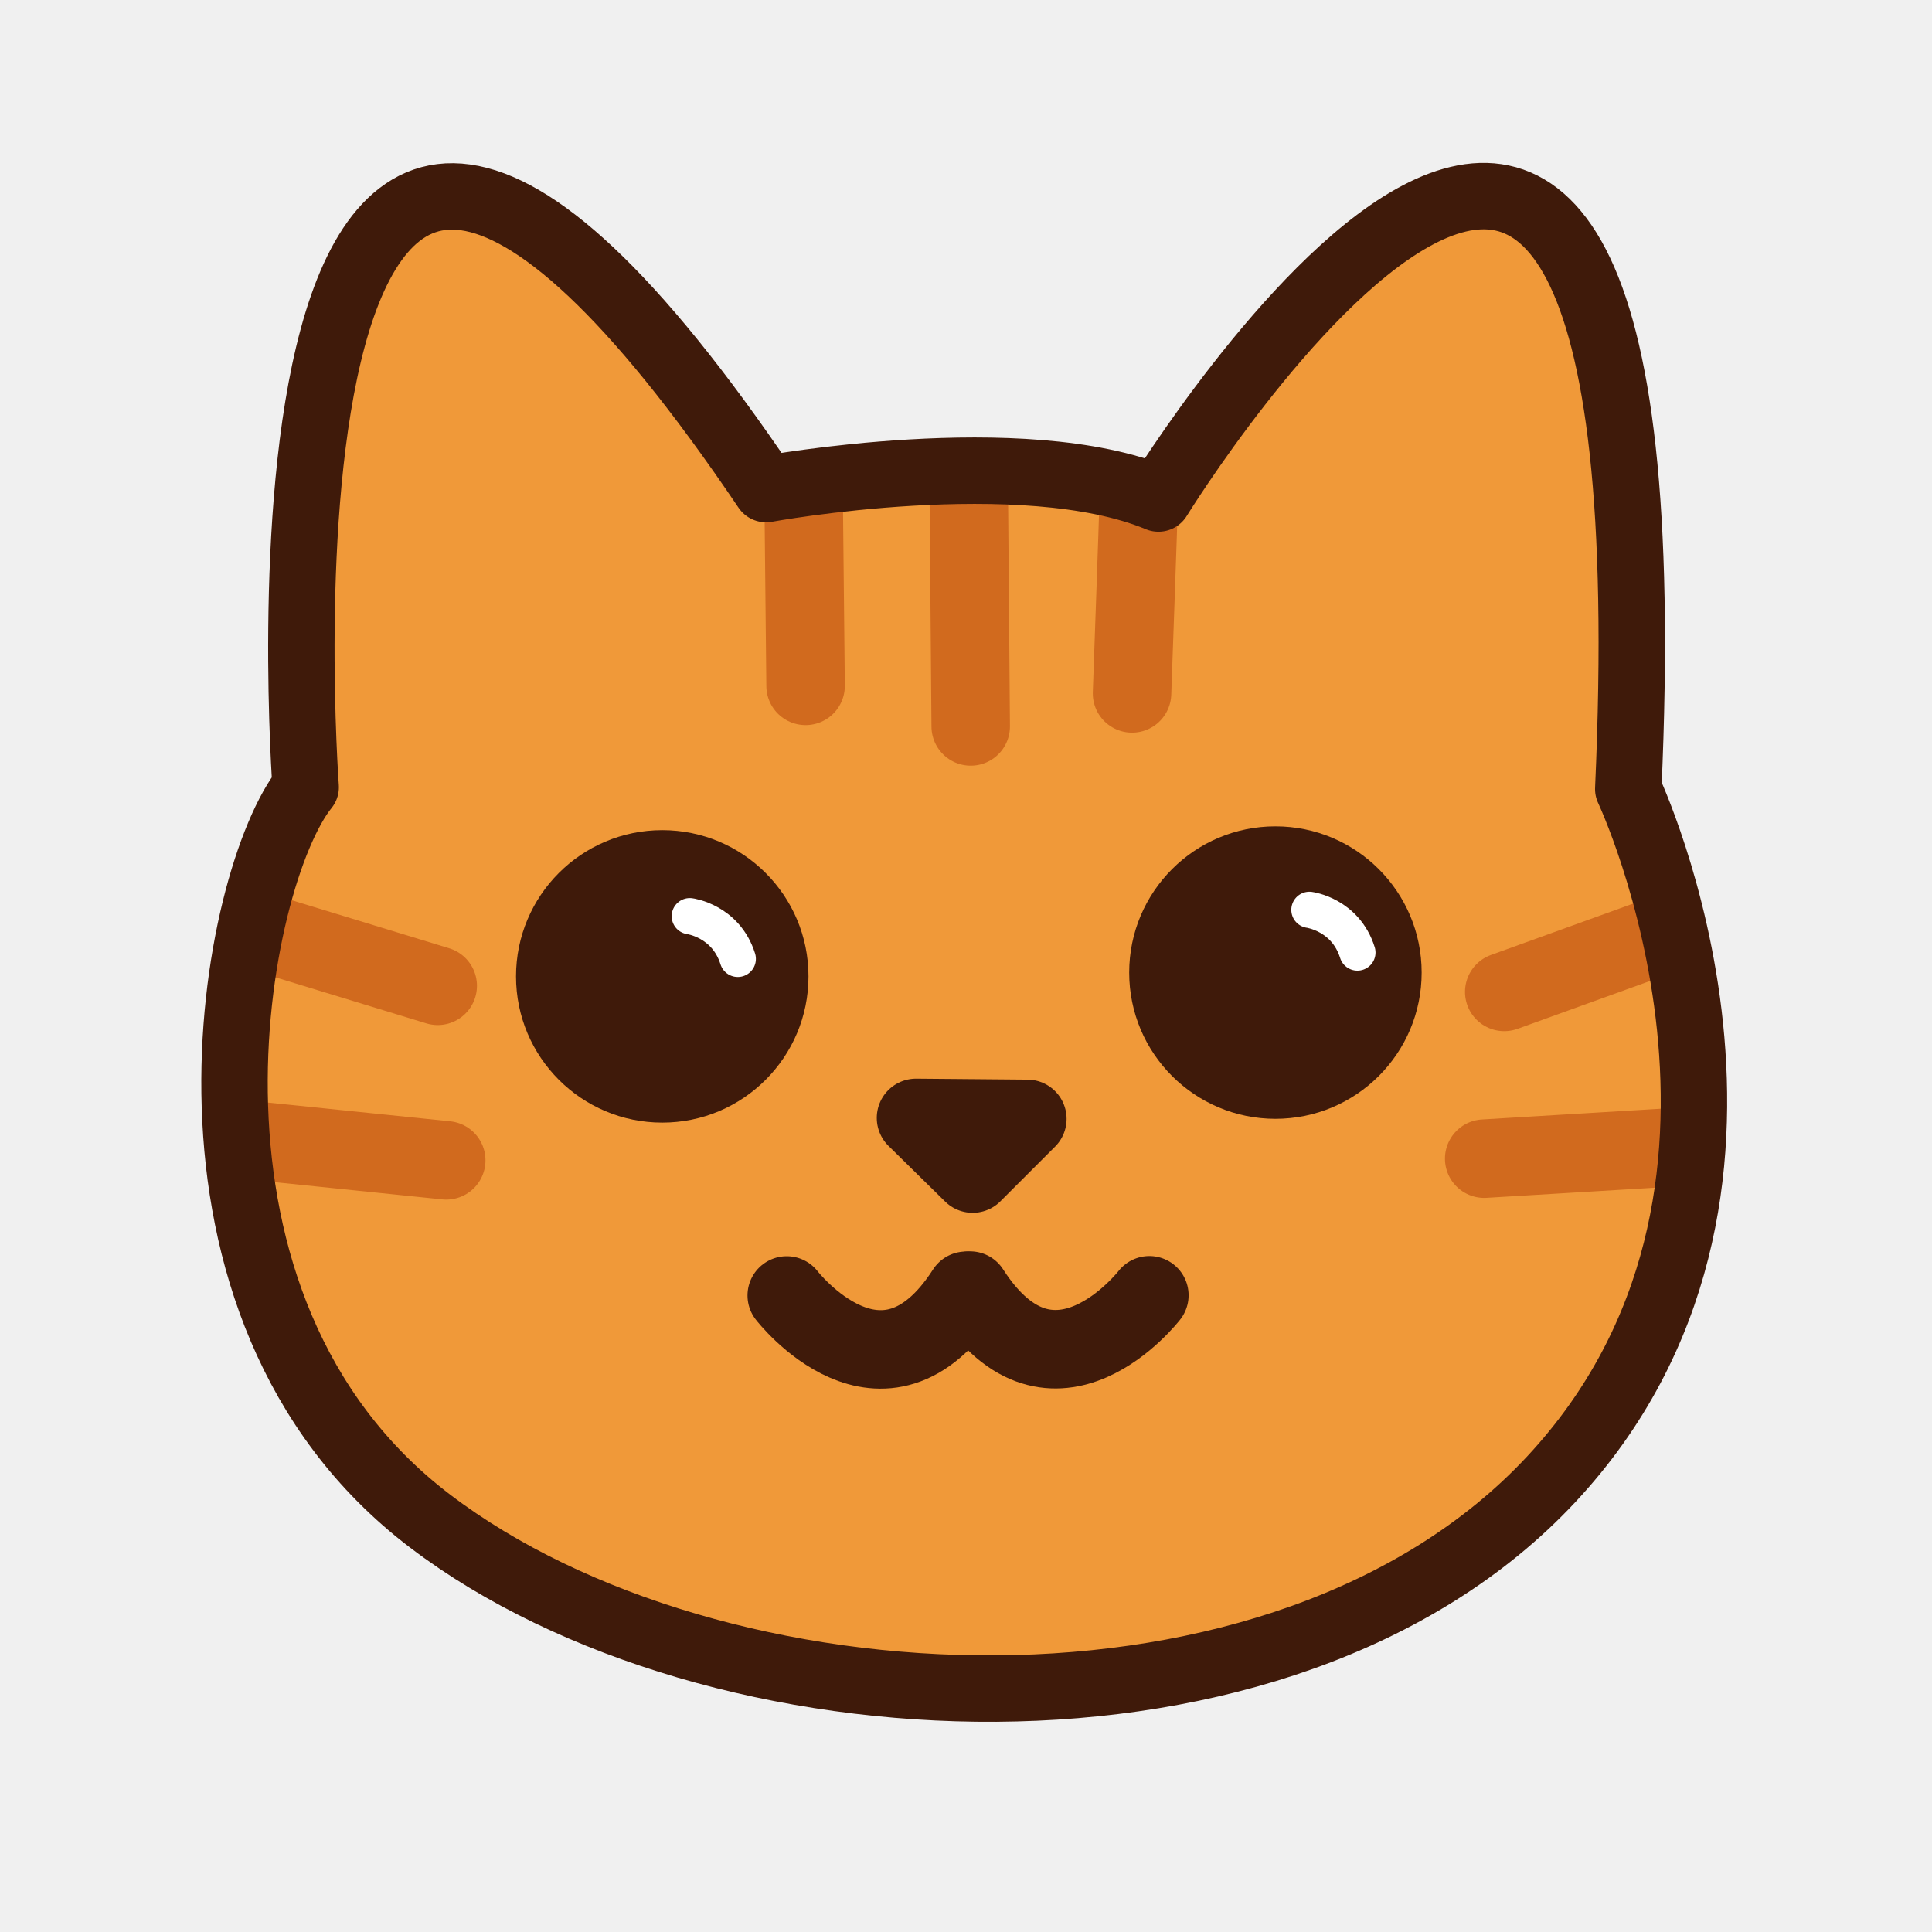
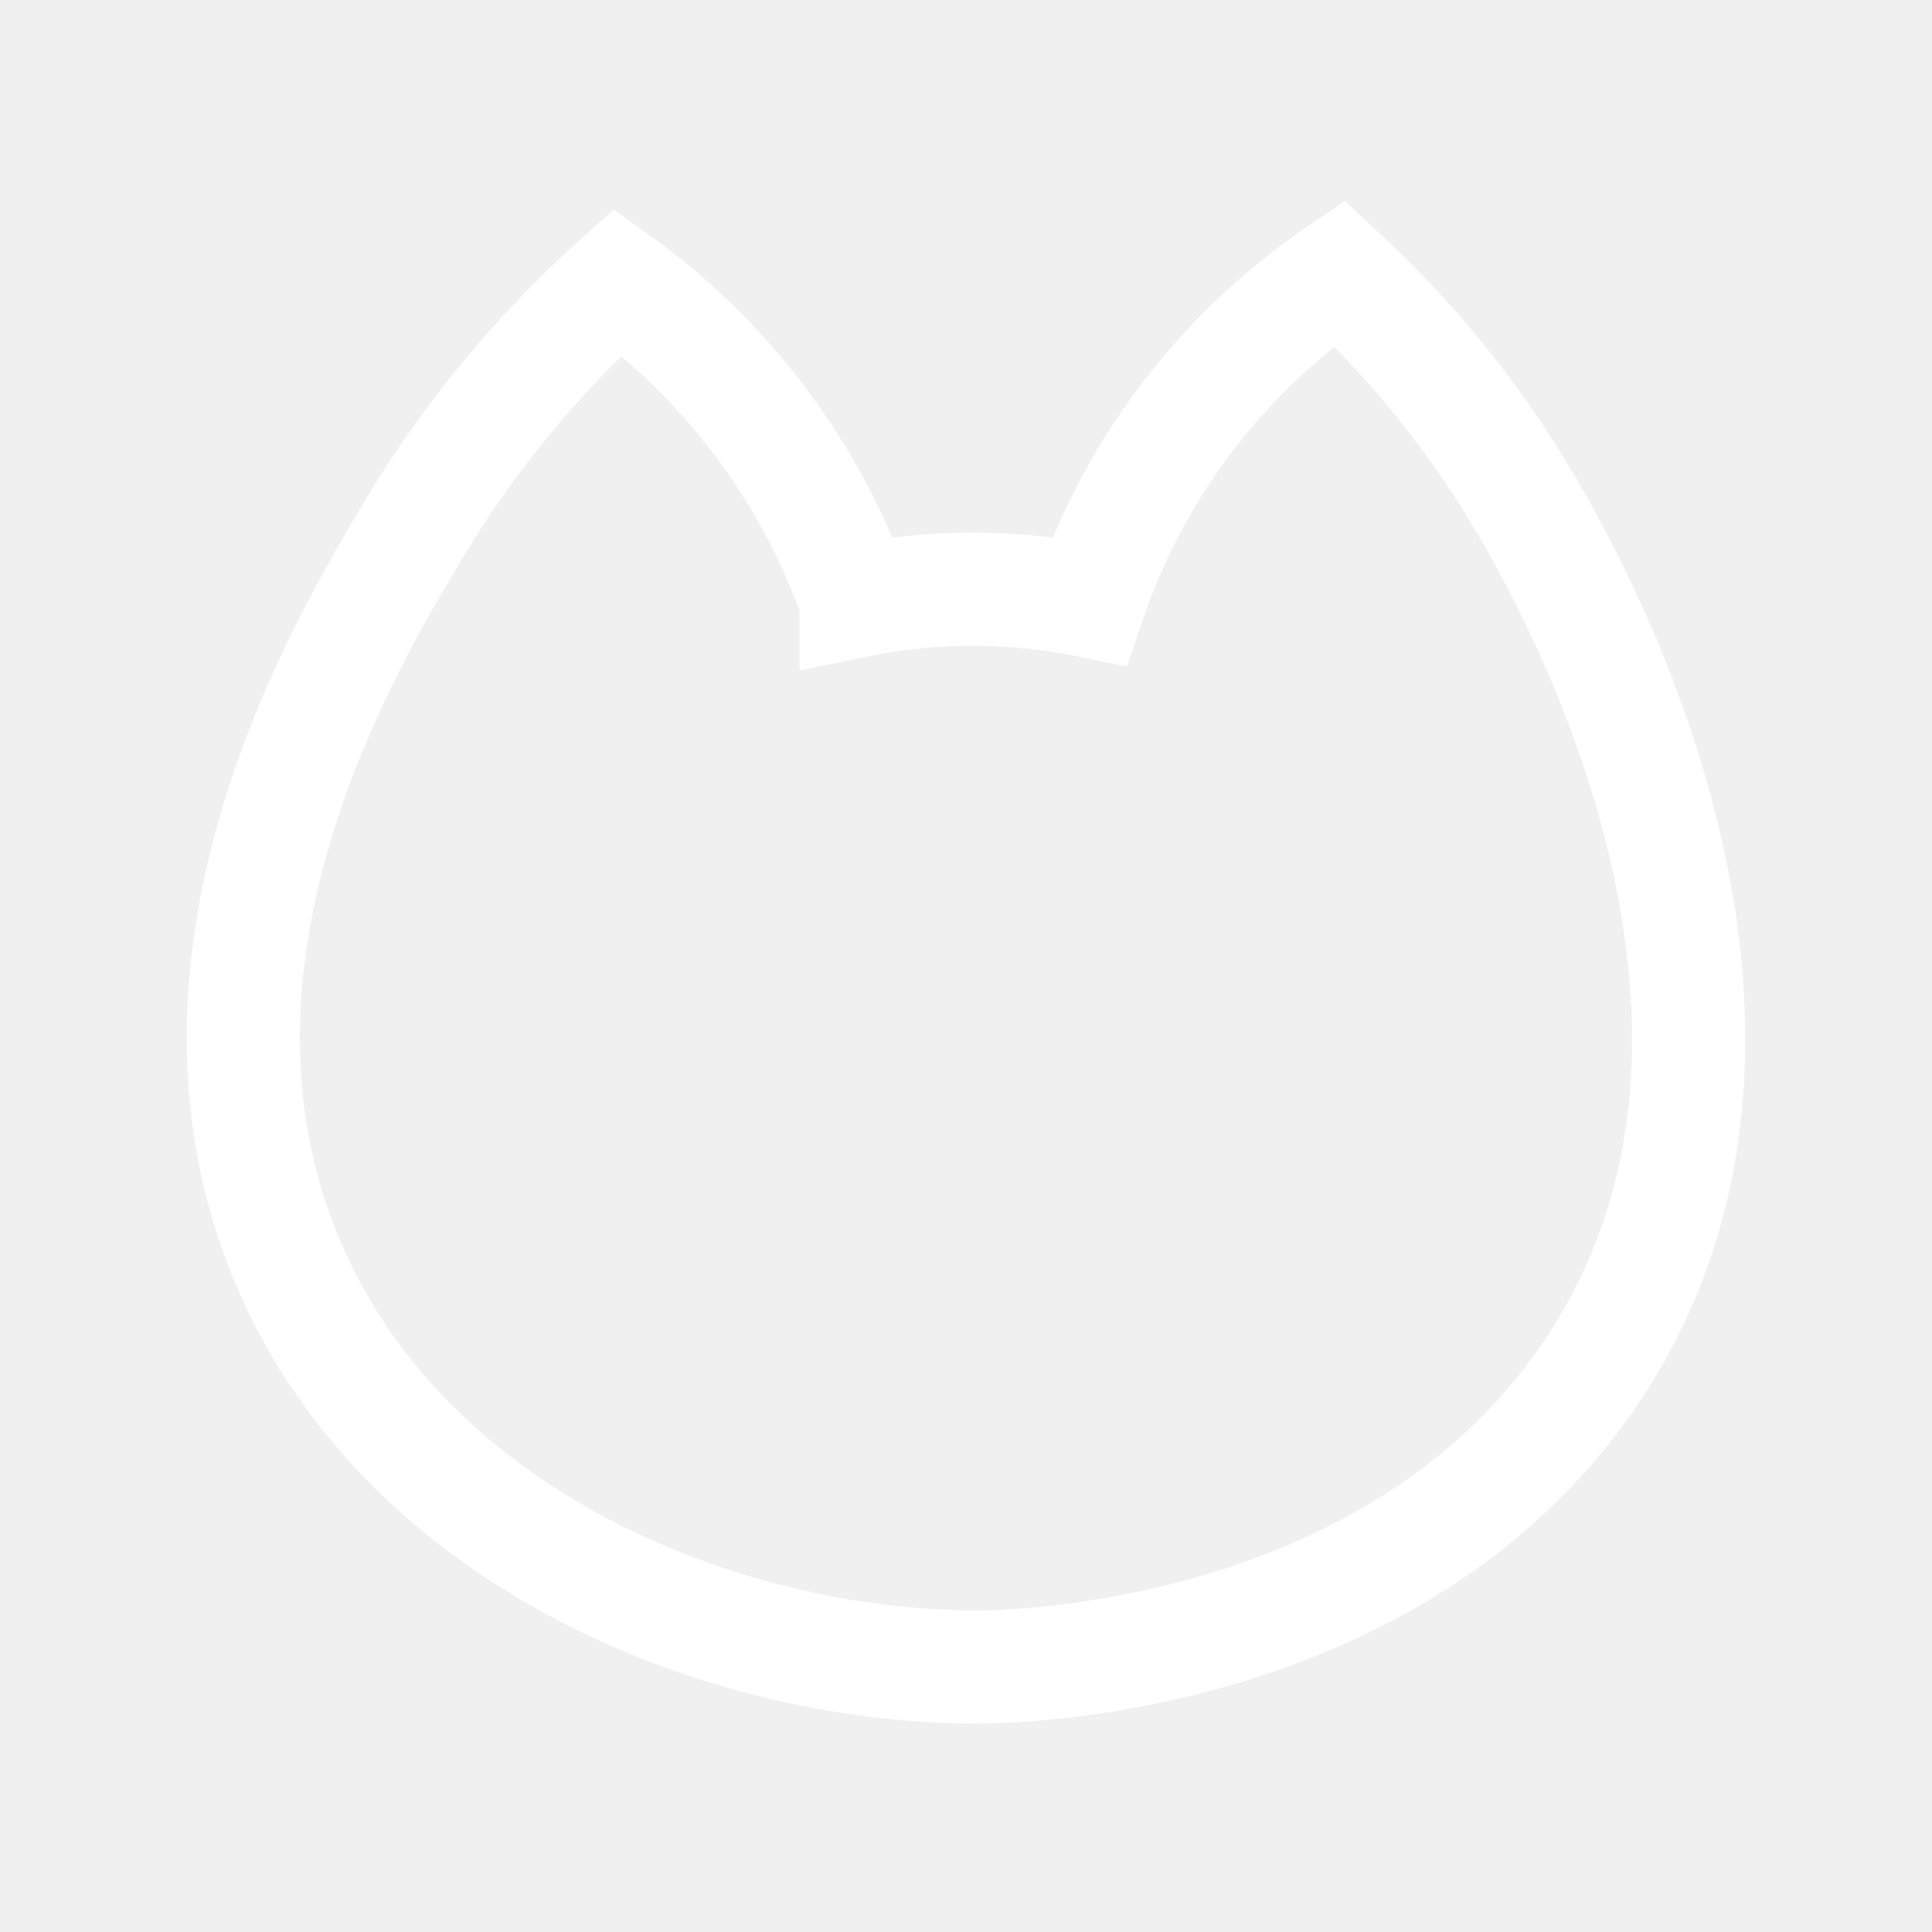
- <svg xmlns="http://www.w3.org/2000/svg" width="32" height="32" viewBox="0 0 32 32" version="1.1" id="svg1" xml:space="preserve">
-   <defs id="defs1" />
-   <g id="layer6">
-     <path style="display:inline;opacity:1;fill:#f09939;fill-opacity:1;stroke:none;stroke-width:1.3;stroke-linecap:round;stroke-linejoin:round;stroke-dasharray:none;stroke-opacity:1;paint-order:normal" d="m 5.062,13.031 c 0,0 -1.344,-18.219 7.625,-4.938 0,0 4.25,-0.781 6.5,0.156 0,0 8.625,-14 7.781,4.812 0,0 3.156,6.688 -1.281,11.438 C 21.25,29.25 11.812,28.75 7.125,25.188 2.438,21.625 3.875,14.5 5.062,13.031 Z" id="path15" />
-     <path style="fill:#3f1a0a;fill-opacity:1;stroke:#3f1a0a;stroke-width:1.3;stroke-linecap:round;stroke-linejoin:round;stroke-dasharray:none;stroke-opacity:1;paint-order:normal" d="m 15.172,18.516 1.844,0.016 -0.906,0.906 z" id="path17" />
-     <circle style="fill:#3f1a0a;fill-opacity:1;stroke:none;stroke-width:1.326;stroke-linecap:round;stroke-linejoin:round;stroke-dasharray:none;stroke-opacity:1;paint-order:normal" id="path16" cx="10.969" cy="16.172" r="2.422" />
-     <circle style="fill:#3f1a0a;fill-opacity:1;stroke:none;stroke-width:1.326;stroke-linecap:round;stroke-linejoin:round;stroke-dasharray:none;stroke-opacity:1;paint-order:normal" id="path16-3" cx="21.125" cy="16.109" r="2.422" />
-     <path style="fill:none;fill-opacity:1;stroke:#d16a1e;stroke-width:1.3;stroke-linecap:round;stroke-linejoin:round;stroke-dasharray:none;stroke-opacity:1;paint-order:normal" d="M 4.484,15.484 7.25,16.328" id="path20" />
-     <path style="fill:none;fill-opacity:1;stroke:#3f1a0a;stroke-width:1.3;stroke-linecap:round;stroke-linejoin:round;stroke-dasharray:none;stroke-opacity:1;paint-order:normal" d="m 13.031,21.457 c 0,0 1.594,2.062 2.969,-0.078" id="path19" />
-     <path style="fill:none;fill-opacity:1;stroke:#d16a1e;stroke-width:1.3;stroke-linecap:round;stroke-linejoin:round;stroke-dasharray:none;stroke-opacity:1;paint-order:normal" d="m 4.047,18.875 3.344,0.344" id="path21" />
-     <path style="fill:none;fill-opacity:1;stroke:#d16a1e;stroke-width:1.3;stroke-linecap:round;stroke-linejoin:round;stroke-dasharray:none;stroke-opacity:1;paint-order:normal" d="m 13.312,8.344 0.031,3.016" id="path26" />
-     <path style="fill:none;fill-opacity:1;stroke:#d16a1e;stroke-width:1.3;stroke-linecap:round;stroke-linejoin:round;stroke-dasharray:none;stroke-opacity:1;paint-order:normal" d="m 18.859,8.344 c 0,0.094 -0.109,3.141 -0.109,3.141" id="path25" />
-     <path style="display:inline;fill:none;fill-opacity:1;stroke:#3f1a0a;stroke-width:1.3;stroke-linecap:round;stroke-linejoin:round;stroke-dasharray:none;stroke-opacity:1;paint-order:normal" d="m 19.037,21.454 c 0,0 -1.594,2.062 -2.969,-0.078" id="path19-4" />
-     <path style="fill:none;fill-opacity:1;stroke:#d16a1e;stroke-width:1.3;stroke-linecap:round;stroke-linejoin:round;stroke-dasharray:none;stroke-opacity:1;paint-order:normal" d="m 27.301,15.567 -2.386,0.862" id="path22" />
-     <path style="fill:none;fill-opacity:1;stroke:#d16a1e;stroke-width:1.3;stroke-linecap:round;stroke-linejoin:round;stroke-dasharray:none;stroke-opacity:1;paint-order:normal" d="m 16.047,8.266 0.031,3.766" id="path24" />
-     <path style="fill:none;fill-opacity:1;stroke:#d16a1e;stroke-width:1.3;stroke-linecap:round;stroke-linejoin:round;stroke-dasharray:none;stroke-opacity:1;paint-order:normal" d="M 27.71,19.003 24.583,19.191" id="path23" />
-     <path style="display:inline;opacity:1;fill:none;fill-opacity:1;stroke:#3f1a0a;stroke-width:1.1;stroke-linecap:round;stroke-linejoin:round;stroke-dasharray:none;stroke-opacity:1;paint-order:normal" d="m 5.063,13.039 c 0,0 -1.344,-18.219 7.625,-4.938 0,0 4.25,-0.781 6.5,0.156 0,0 8.625,-14 7.781,4.812 0,0 3.156,6.688 -1.281,11.438 -4.438,4.75 -13.875,4.25 -18.563,0.688 -4.687,-3.562 -3.25,-10.688 -2.062,-12.156 z" id="path15-2" />
-     <path style="fill:none;fill-opacity:1;stroke:#ffffff;stroke-width:0.6;stroke-linecap:round;stroke-linejoin:round;stroke-dasharray:none;stroke-opacity:1;paint-order:normal" d="m 21.688,15.07 c 0,0 0.597,0.077 0.795,0.707" id="path27" />
-     <path style="fill:none;fill-opacity:1;stroke:#ffffff;stroke-width:0.6;stroke-linecap:round;stroke-linejoin:round;stroke-dasharray:none;stroke-opacity:1;paint-order:normal" d="m 11.425,15.175 c 0,0 0.597,0.077 0.795,0.707" id="path27-7" />
+ <svg xmlns="http://www.w3.org/2000/svg" id="Layer_1" version="1.1" viewBox="0 0 512 512">
+   <defs>
+     <style>
+       .st0, .st1 {
+         fill: none;
+         stroke: #fff;
+         stroke-miterlimit: 10;
+       }
+ 
+       .st1 {
+         stroke-width: 30px;
+       }
+     </style>
+   </defs>
+   <g id="Layer_2">
+     <g>
+       <path class="st1" d="M226.88,159.27c8.45-1.73,19.1-3.17,31.42-3.13,11.87.04,22.17,1.44,30.4,3.13,4.09-12,11.13-28.34,23.48-45.39,14.83-20.48,31.28-33.67,42.78-41.48,12.8,11.81,30.96,30.8,47.22,57.65,8.91,14.71,82.49,136.22,21.13,231.13-51.2,79.2-155.22,80.65-165.01,80.61-67.03-.29-151.01-33.82-182.06-107.37-34.3-81.25,15.5-164.28,33.77-194.72,18.14-30.23,38.76-51.52,53.67-64.96,10.15,7.3,23.27,18.38,35.74,34.3,14.8,18.9,22.93,37.3,27.46,50.22Z" />
+       <path class="st0" d="M226.88,159.27l1.6,7.84c7.9-1.62,17.83-2.97,29.31-2.97.16,0,.32,0,.48,0h.09s-.09,0-.09,0c11.26.04,21.02,1.37,28.83,2.97l6.9,1.41,2.27-6.67c3.9-11.45,10.62-27.03,22.39-43.28,14.13-19.52,29.83-32.1,40.8-39.55l-4.49-6.62-5.43,5.88c12.42,11.47,30.04,29.89,45.8,55.92.79,1.3,2.05,3.38,3.68,6.21,5.7,9.88,15.88,28.82,24.59,52.72,8.72,23.9,15.92,52.72,15.91,82.26,0,13.74-1.55,27.63-5.18,41.31-3.64,13.68-9.35,27.16-17.74,40.15-12,18.56-27.04,32.6-43.16,43.32-24.16,16.07-50.81,24.56-72.48,28.94-21.66,4.39-38.3,4.69-42.3,4.69-.12,0-.22,0-.33,0h.01c-16.1-.07-33.32-2.14-50.5-6.33-25.78-6.28-51.45-17.32-73.3-33.29-10.93-7.98-20.91-17.19-29.53-27.65-8.62-10.46-15.88-22.17-21.39-35.22-7.96-18.86-11.13-37.77-11.14-56.19,0-14.17,1.89-28.03,4.97-41.22,4.61-19.79,11.89-38.05,19.31-53.48,3.71-7.72,7.45-14.72,10.91-20.87,3.46-6.15,6.62-11.43,9.21-15.73,17.62-29.36,37.66-50.06,52.17-63.13l-5.35-5.94-4.67,6.49c9.69,6.97,22.21,17.54,34.11,32.74,14.12,18.04,21.88,35.6,26.21,47.93l2.31,6.59,6.84-1.4-1.6-7.84,7.55-2.65c-4.73-13.5-13.23-32.73-28.71-52.5-13.04-16.66-26.76-28.23-37.37-35.87l-5.23-3.77-4.79,4.32c-15.32,13.8-36.51,35.68-55.18,66.78-3.45,5.75-8.1,13.5-13.11,22.8-7.52,13.96-15.88,31.45-22.39,51.29-6.5,19.84-11.17,42.05-11.17,65.44,0,20.26,3.53,41.42,12.4,62.42,8.18,19.38,19.86,36.12,33.79,50.27,20.91,21.22,46.83,36.62,73.96,46.78,27.14,10.16,55.52,15.1,81.65,15.21h.01c.11,0,.23,0,.38,0,6.37-.01,35.58-.58,70.1-11.29,17.26-5.36,35.86-13.27,53.54-25.02,17.67-11.74,34.42-27.35,47.74-47.96,9.35-14.46,15.74-29.54,19.77-44.73,4.03-15.19,5.72-30.48,5.72-45.41,0-18.35-2.54-36.19-6.4-52.78-5.8-24.89-14.61-47.01-22.57-63.95-3.98-8.47-7.75-15.65-10.83-21.22-3.08-5.56-5.49-9.55-6.69-11.52-16.76-27.68-35.47-47.23-48.63-59.39l-4.67-4.31-5.25,3.57c-12.03,8.17-29.25,21.96-44.77,43.41-12.92,17.85-20.29,34.94-24.57,47.5l7.57,2.58,1.6-7.84c-8.66-1.77-19.49-3.25-31.98-3.29h0c-.18,0-.36,0-.54,0-12.73,0-23.75,1.5-32.52,3.29l1.6,7.84,7.55-2.65-7.55,2.65Z" />
+     </g>
  </g>
</svg>
